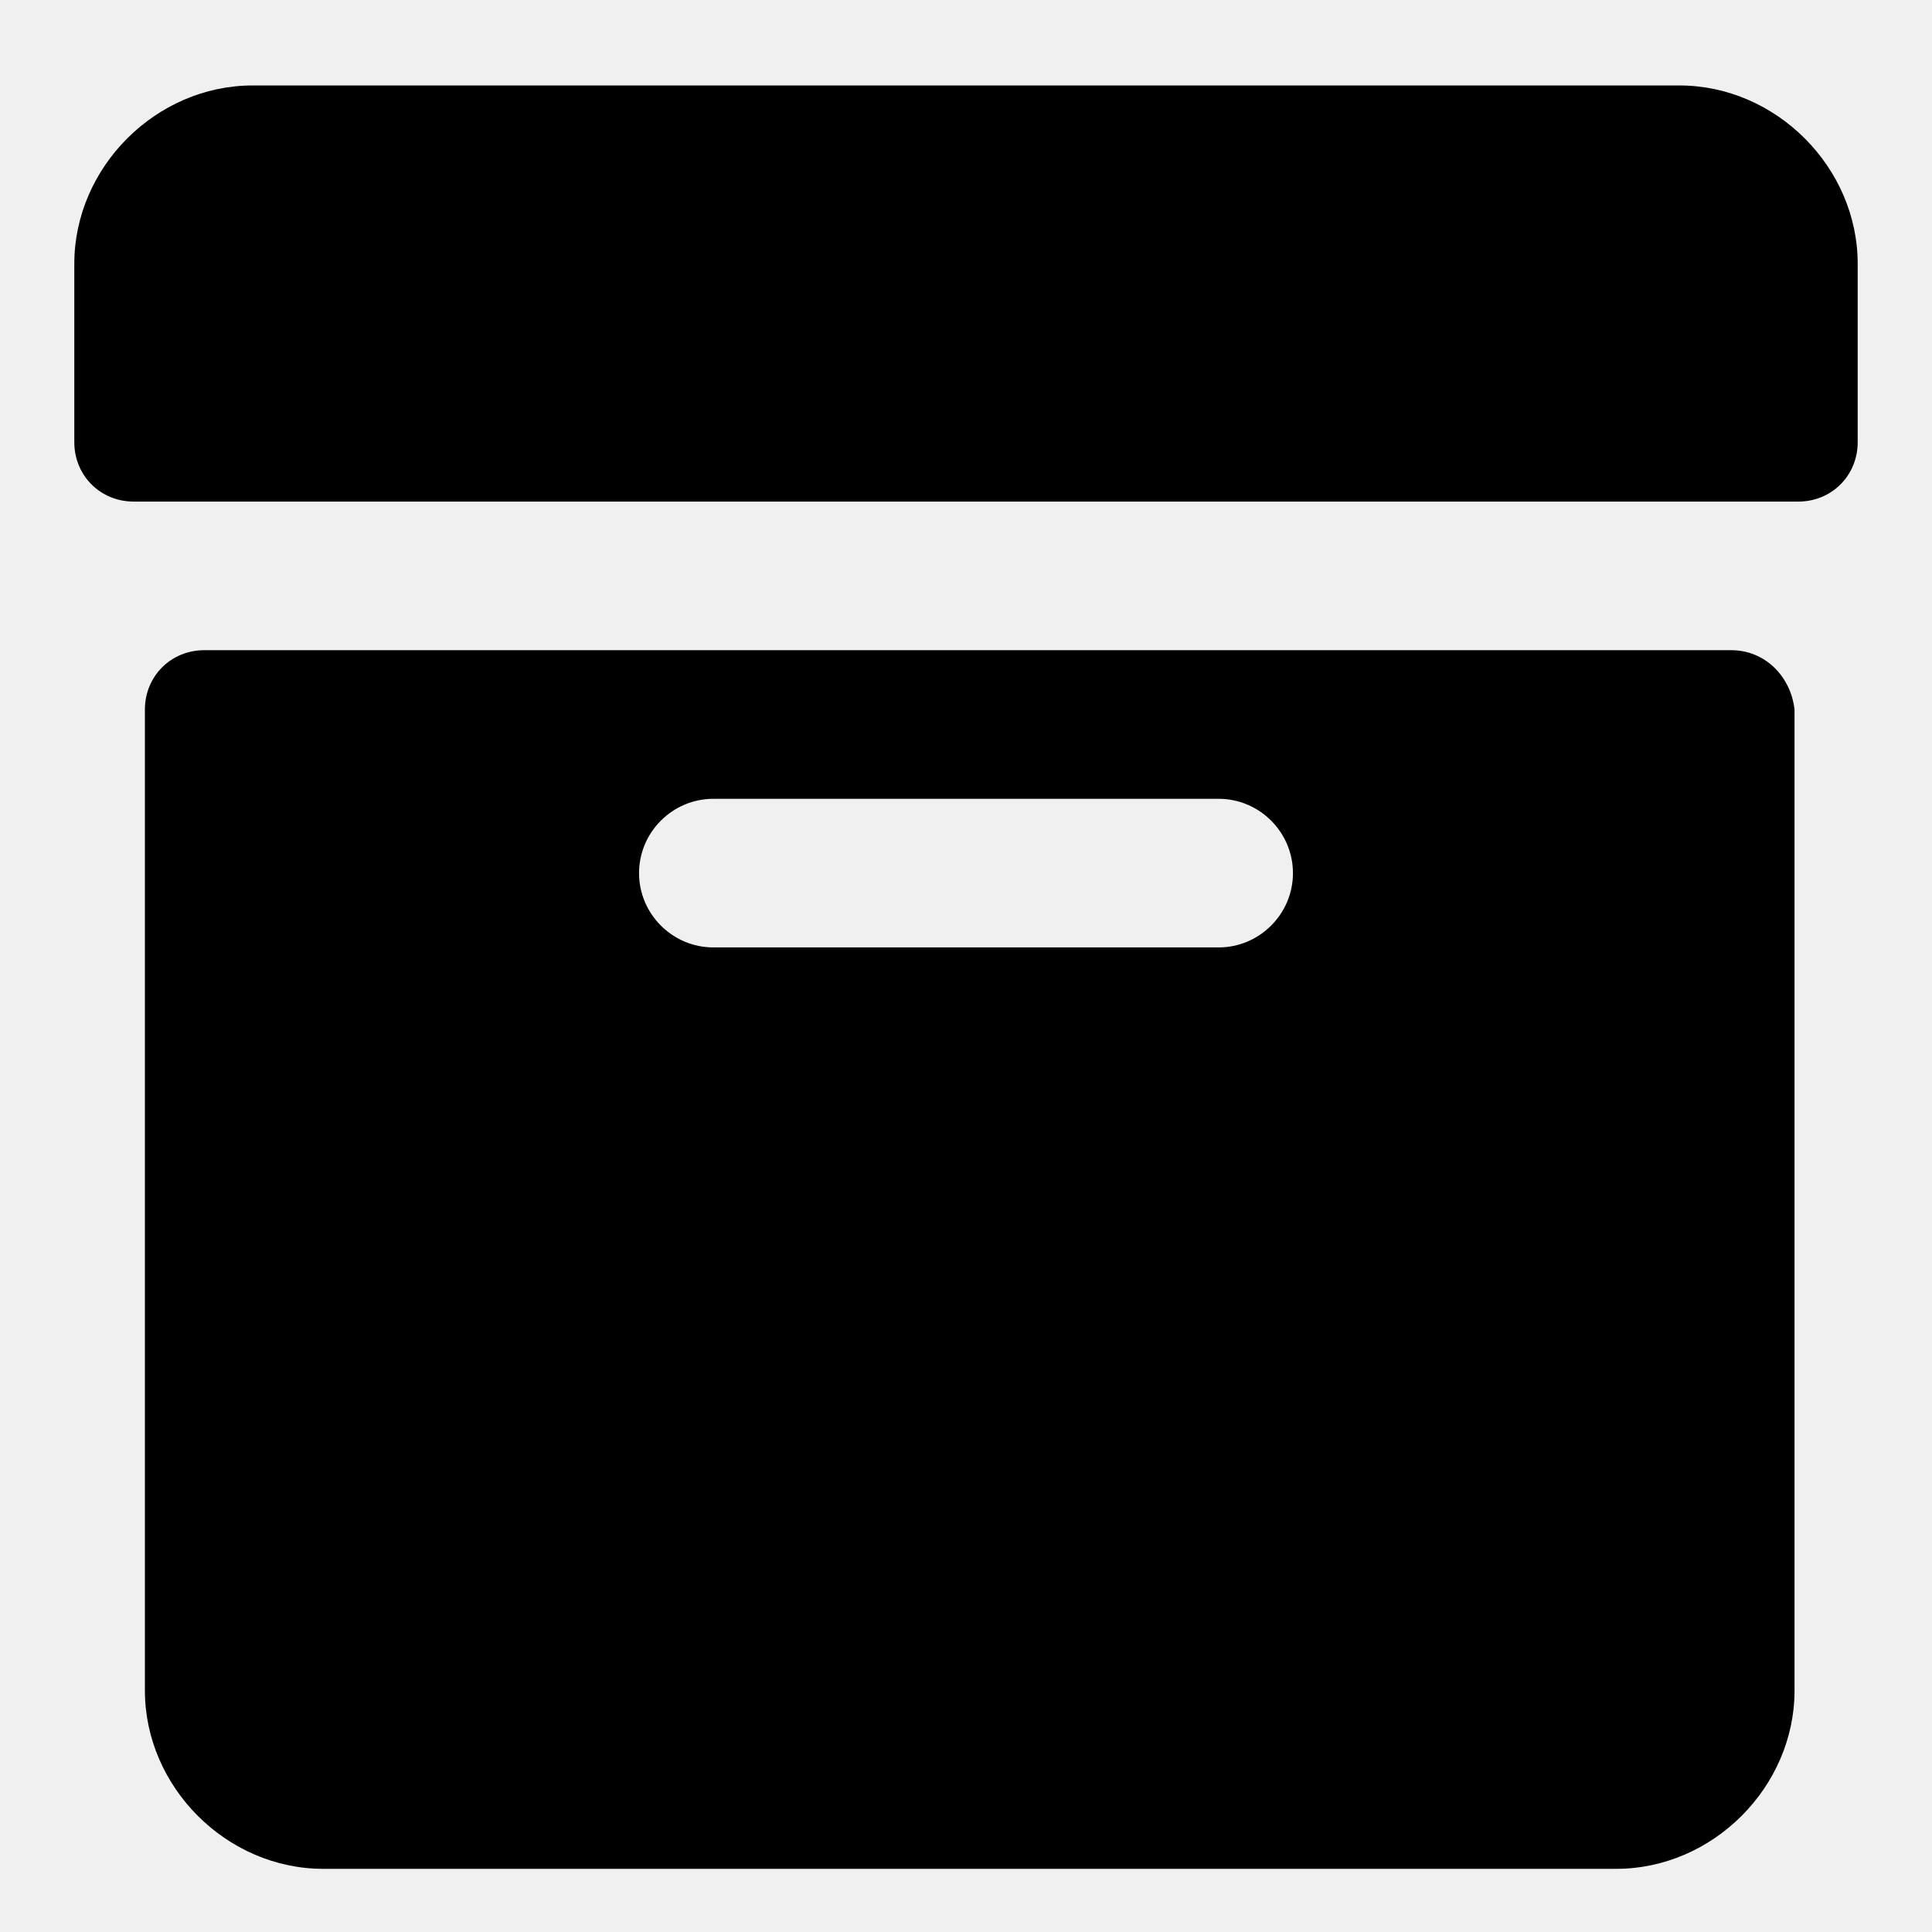
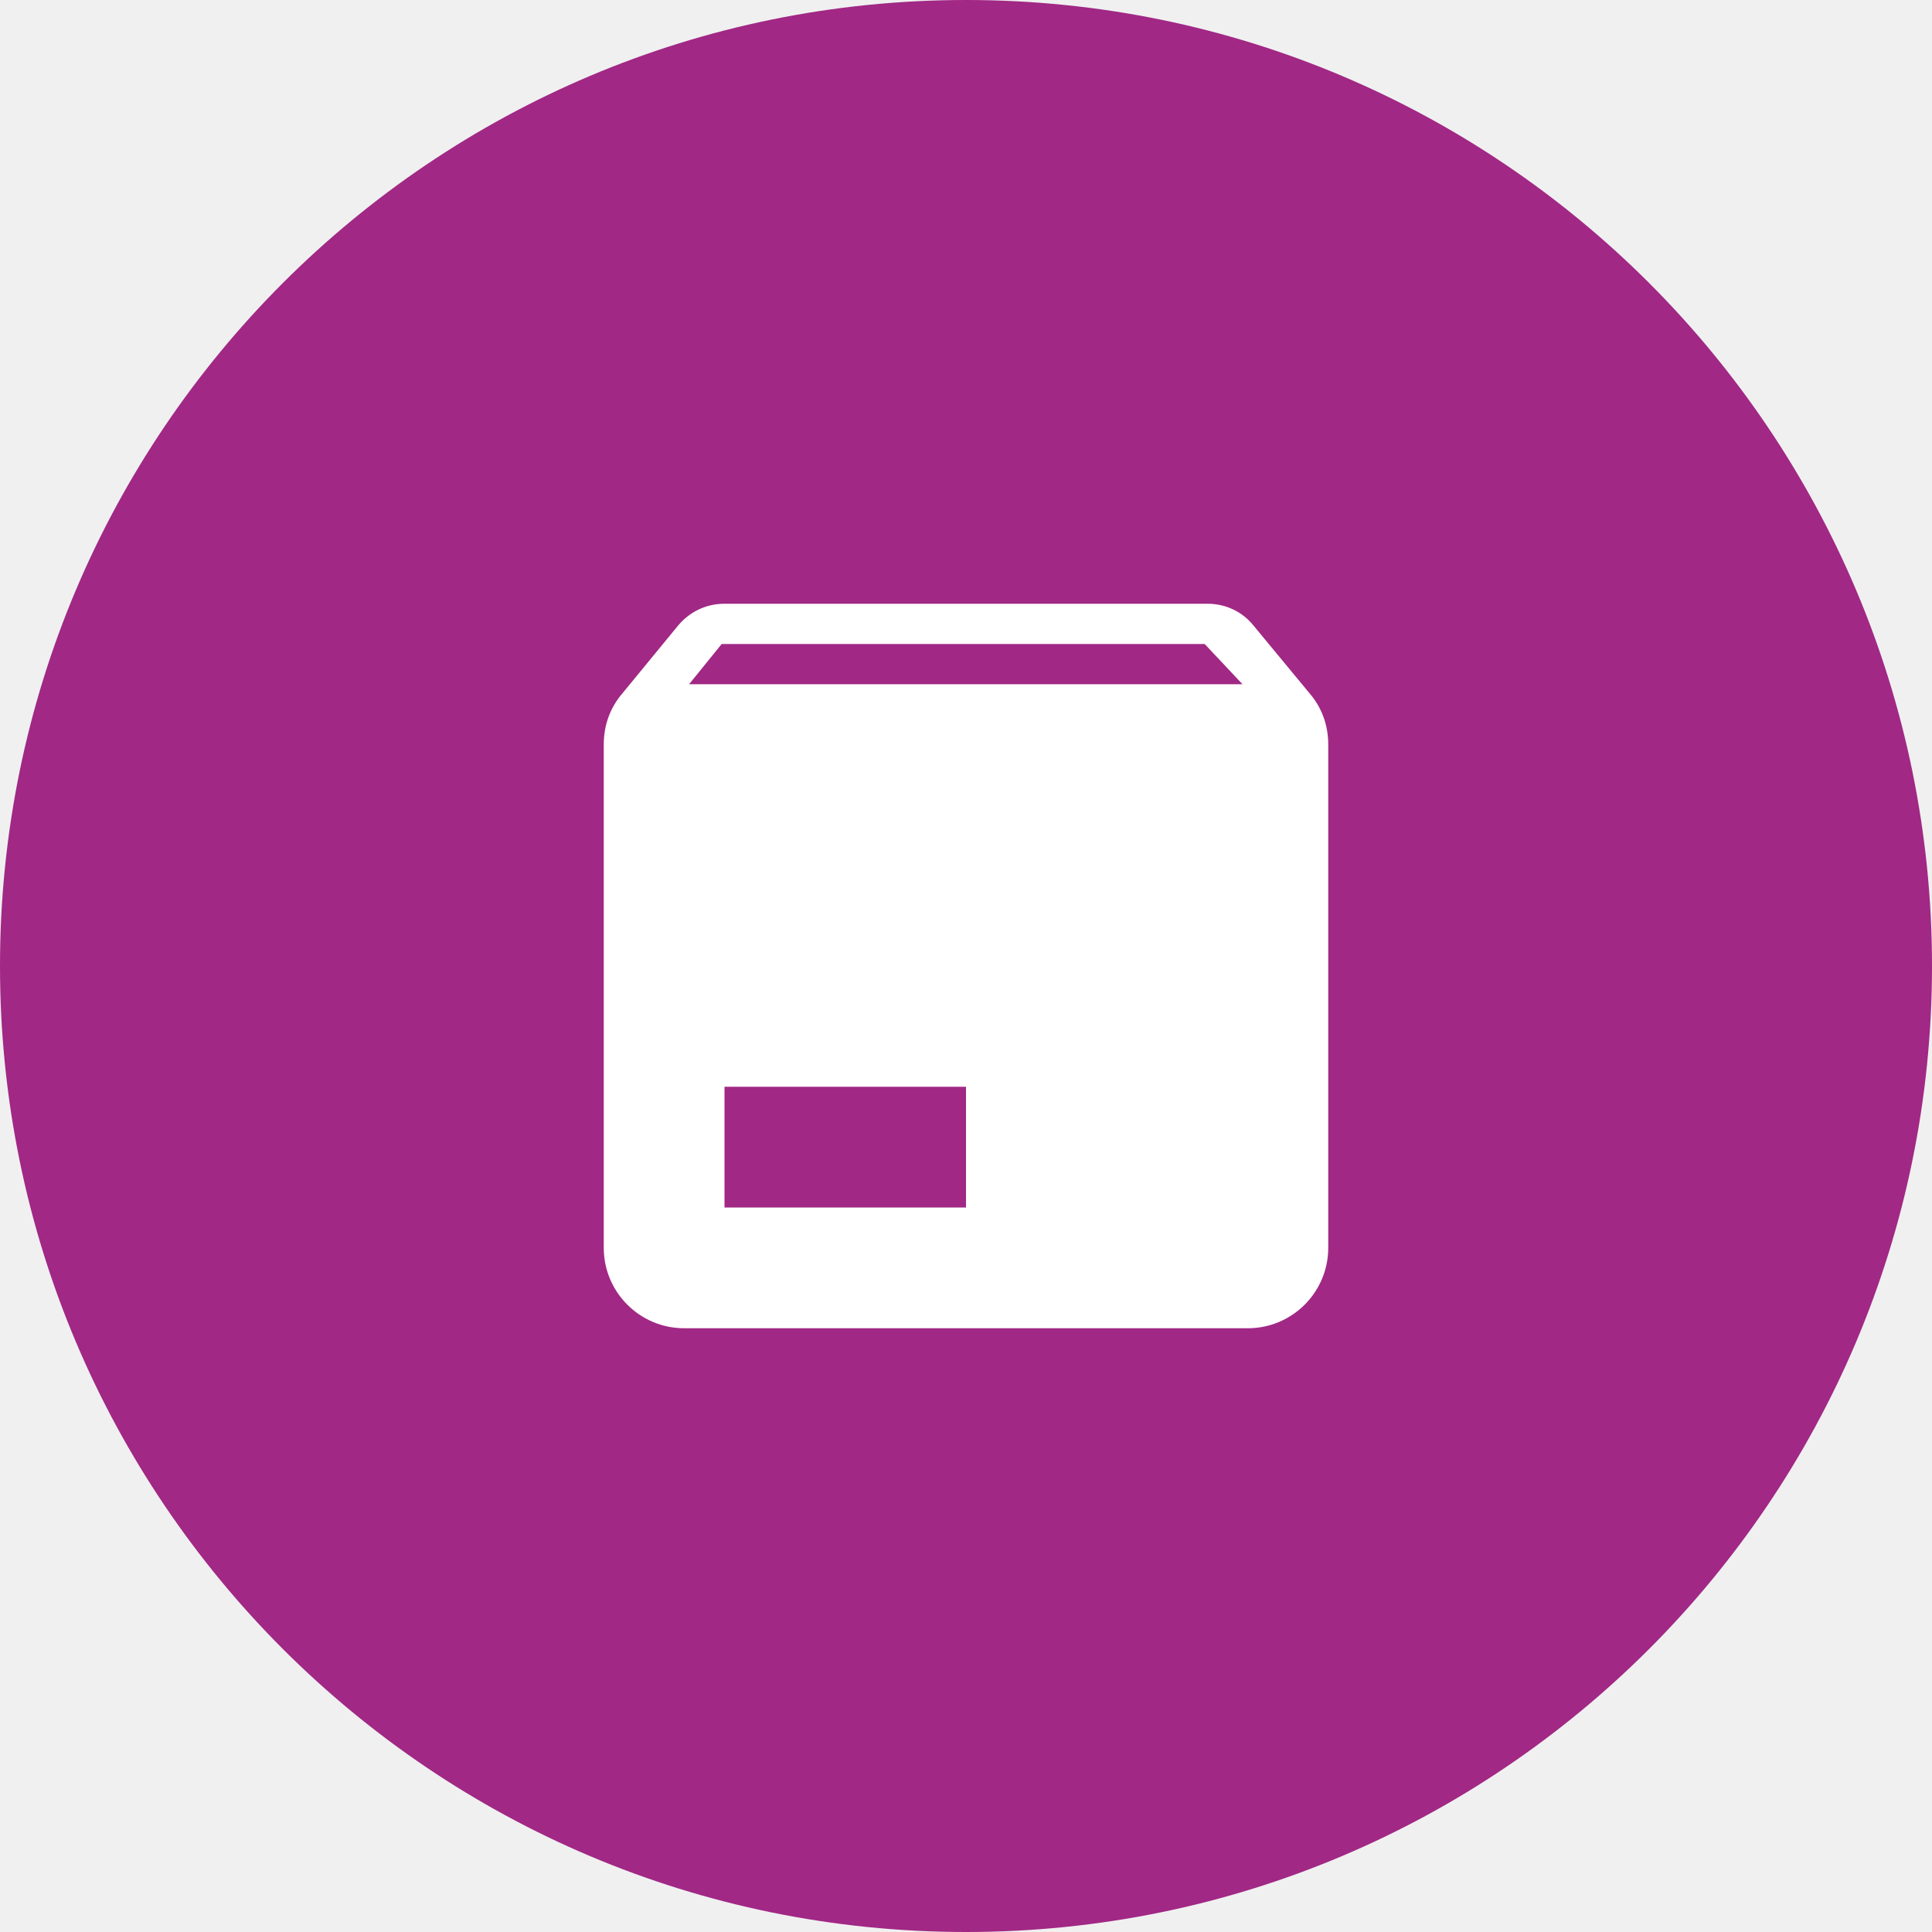
- <svg xmlns="http://www.w3.org/2000/svg" fill="#000000" width="800px" height="800px" viewBox="0 0 52 52" enable-background="new 0 0 52 52" xml:space="preserve">
-   <path d="M45.2,2.3H6.8C4.2,2.3,2,4.5,2,7.1v4.8c0,0.9,0.7,1.6,1.6,1.6h44.8c0.9,0,1.6-0.7,1.6-1.6V7.1  C50,4.5,47.8,2.3,45.2,2.3z" />
-   <path d="M46.6,17.5H5.5c-0.9,0-1.6,0.7-1.6,1.6v26.4c0,2.6,2.2,4.8,4.8,4.8h34.8c2.6,0,4.8-2.2,4.8-4.8V19.1  C48.2,18.2,47.5,17.5,46.6,17.5z M32.8,25.5H19.2c-1.1,0-2-0.9-2-2s0.9-2,2-2h13.6c1.1,0,2,0.9,2,2C34.8,24.6,33.9,25.5,32.8,25.5z" />
+ <svg xmlns="http://www.w3.org/2000/svg" width="80px" height="80px" viewBox="0 0 80 80" version="1.1">
+   <g id="Icon/Cards/Cargo/Hover" stroke="none" stroke-width="1" fill="none" fill-rule="evenodd">
+     <circle id="Oval" fill="#A12885" fill-rule="nonzero" cx="40" cy="40" r="40" />
+     <g id="Cargo" transform="translate(20, 20)">
+       <g id="Group">
+         <polygon id="Path" points="0 0 40 0 40 40 0 40" />
+         <path d="M8.533,8.333 L31.45,8.333 L29.883,6.667 L9.883,6.667 L8.533,8.333 M34.233,8.717 C34.717,9.283 35,10 35,10.833 L35,31.667 C35,33.508 33.508,35 31.667,35 L8.333,35 C6.492,35 5,33.508 5,31.667 L5,10.833 C5,10 5.283,9.283 5.767,8.717 L8.067,5.917 C8.533,5.35 9.217,5 10,5 L30,5 C30.783,5 31.467,5.35 31.917,5.917 L34.233,8.717 M10,30 L20,30 L20,25 L10,25 L10,30 Z" id="Shape" fill="#FFFFFF" fill-rule="nonzero" />
+       </g>
+     </g>
+   </g>
</svg>
